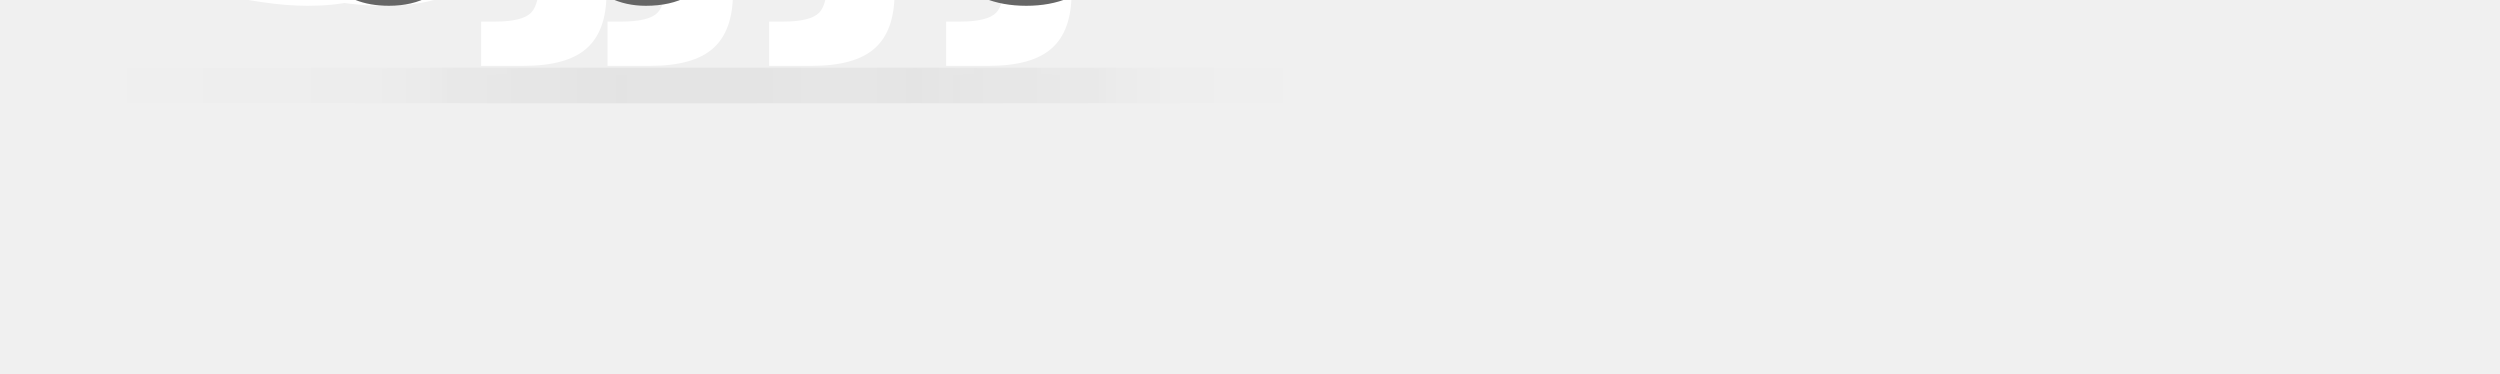
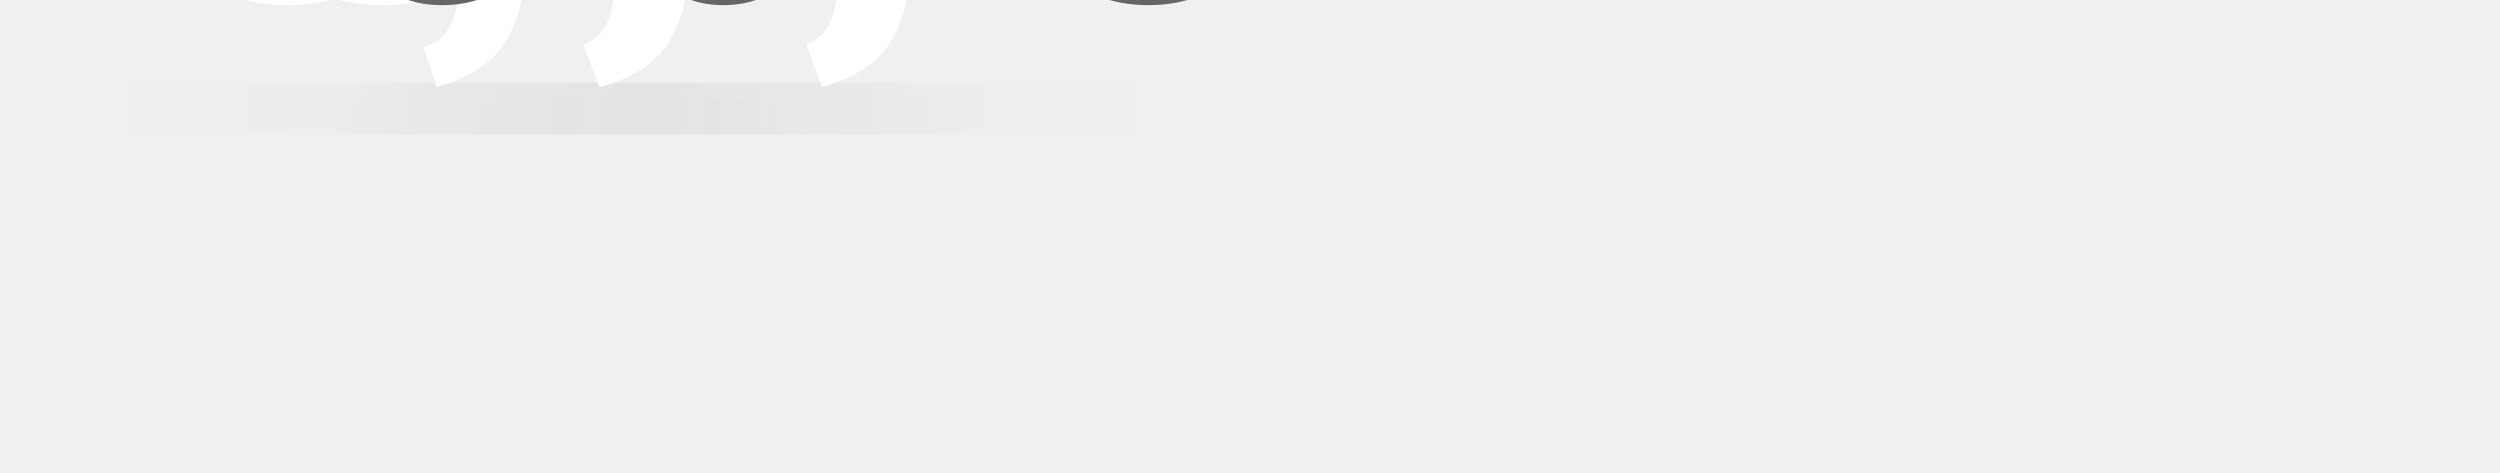
<svg xmlns="http://www.w3.org/2000/svg" width="{{width}}" height="{{height}}">
  <defs>
    <linearGradient id="claudeGradient" x1="0%" y1="0%" x2="0%" y2="100%">
      <stop offset="0%" style="stop-color:#0a0a0a" />
      <stop offset="50%" style="stop-color:#1a1a1a" />
      <stop offset="100%" style="stop-color:#252525" />
    </linearGradient>
    <linearGradient id="breathingBackground" x1="0%" y1="0%" x2="100%" y2="0%">
      <stop offset="0%" stop-color="#2d2d2d" />
      <stop offset="50%" stop-color="#404040" />
      <stop offset="100%" stop-color="#2d2d2d" />
    </linearGradient>
    <linearGradient id="progressFill" x1="0%" y1="0%" x2="100%" y2="0%">
      <stop offset="0%" stop-color="#d97706" />
      <stop offset="50%" stop-color="#f59e0b" />
      <stop offset="100%" stop-color="#d97706" />
    </linearGradient>
    <filter id="dropShadow" x="-50%" y="-50%" width="200%" height="200%">
      <feGaussianBlur in="SourceAlpha" stdDeviation="8" />
      <feOffset dx="0" dy="4" result="offsetblur" />
      <feFlood flood-color="#000000" flood-opacity="0.5" />
      <feComposite in2="offsetblur" operator="in" />
      <feMerge>
        <feMergeNode />
        <feMergeNode in="SourceGraphic" />
      </feMerge>
    </filter>
    <filter id="textShadow">
      <feGaussianBlur in="SourceAlpha" stdDeviation="3" />
      <feOffset dx="0" dy="2" result="offsetblur" />
      <feFlood flood-color="#000000" flood-opacity="0.8" />
      <feComposite in2="offsetblur" operator="in" />
      <feMerge>
        <feMergeNode />
        <feMergeNode in="SourceGraphic" />
      </feMerge>
    </filter>
  </defs>
  <rect width="{{width}}" height="{{height}}" fill="url(#claudeGradient)" />
  <rect width="{{width}}" height="{{height}}" fill="none" stroke="url(#claudeGradient)" stroke-width="100" opacity="0.3" />

  
  {{#each podcastNameLines}}
-   <text x="{{../centerX}}" y="{{../podcastNameY}}" dy="{{@index}}em" text-anchor="middle" fill="#ffffff" font-size="{{../podcastNameSize}}" font-weight="800" font-family="DejaVu Sans, Liberation Sans, Arial, sans-serif" letter-spacing="1.5" filter="url(#textShadow)">{{this}}</text>
+   <text x="{{../centerX}}" y="{{../podcastNameY}}" dy="{{@index}}em" text-anchor="middle" fill="#ffffff" font-size="{{../podcastNameSize}}" font-weight="800" font-family="Roboto, 'Noto Sans', -apple-system, BlinkMacSystemFont, 'Segoe UI', Arial, sans-serif" letter-spacing="1.5" filter="url(#textShadow)">{{this}}</text>
  {{/each}}

  
  <rect x="{{artworkX}}" y="{{artworkY}}" width="{{artworkSize}}" height="{{artworkSize}}" rx="20" fill="#1a1a1a" filter="url(#dropShadow)" />
  <rect x="{{artworkX}}" y="{{artworkY}}" width="{{artworkSize}}" height="{{artworkSize}}" rx="20" fill="none" stroke="rgba(255,255,255,0.1)" stroke-width="2" />

  
  {{#each episodeTitleLines}}
-   <text x="{{../centerX}}" y="{{../episodeTitleY}}" dy="{{@index}}em" text-anchor="middle" fill="#ffffff" font-size="{{../episodeTitleSize}}" font-weight="600" font-family="DejaVu Sans, Liberation Sans, Arial, sans-serif" filter="url(#textShadow)">{{this}}</text>
+   <text x="{{../centerX}}" y="{{../episodeTitleY}}" dy="{{@index}}em" text-anchor="middle" fill="#ffffff" font-size="{{../episodeTitleSize}}" font-weight="600" font-family="Roboto, 'Noto Sans', -apple-system, BlinkMacSystemFont, 'Segoe UI', Arial, sans-serif" filter="url(#textShadow)">{{this}}</text>
  {{/each}}

  
  
  <rect x="{{progressElements.progressBar.x}}" y="{{progressElements.progressBar.y}}" width="{{progressElements.progressBar.width}}" height="{{progressElements.progressBar.height}}" fill="url(#breathingBackground)" rx="{{progressElements.progressBar.height}}" ry="{{progressElements.progressBar.height}}" />
  <rect x="{{progressElements.progressBar.x}}" y="{{progressElements.progressBar.y}}" width="{{progressElements.progressBar.fillWidth}}" height="{{progressElements.progressBar.height}}" fill="url(#progressFill)" rx="{{progressElements.progressBar.height}}" ry="{{progressElements.progressBar.height}}" />

  
  {{#each progressElements.dancingBars}}
  <rect x="{{x}}" y="{{y}}" width="{{width}}" height="{{height}}" fill="#666666" rx="1" ry="1" />
  {{/each}}

  
-   <text x="{{progressElements.watermarkText.x}}" y="{{progressElements.watermarkText.y}}" font-family="DejaVu Sans, Liberation Sans, Arial, sans-serif" font-size="{{progressElements.watermarkText.fontSize}}" font-weight="500" fill="#666666">Audio2</text>
+   <text x="{{progressElements.watermarkText.x}}" y="{{progressElements.watermarkText.y}}" font-family="Roboto, 'Noto Sans', -apple-system, BlinkMacSystemFont, 'Segoe UI', Arial, sans-serif" font-size="{{progressElements.watermarkText.fontSize}}" font-weight="500" fill="#666666">Audio2</text>
</svg>
